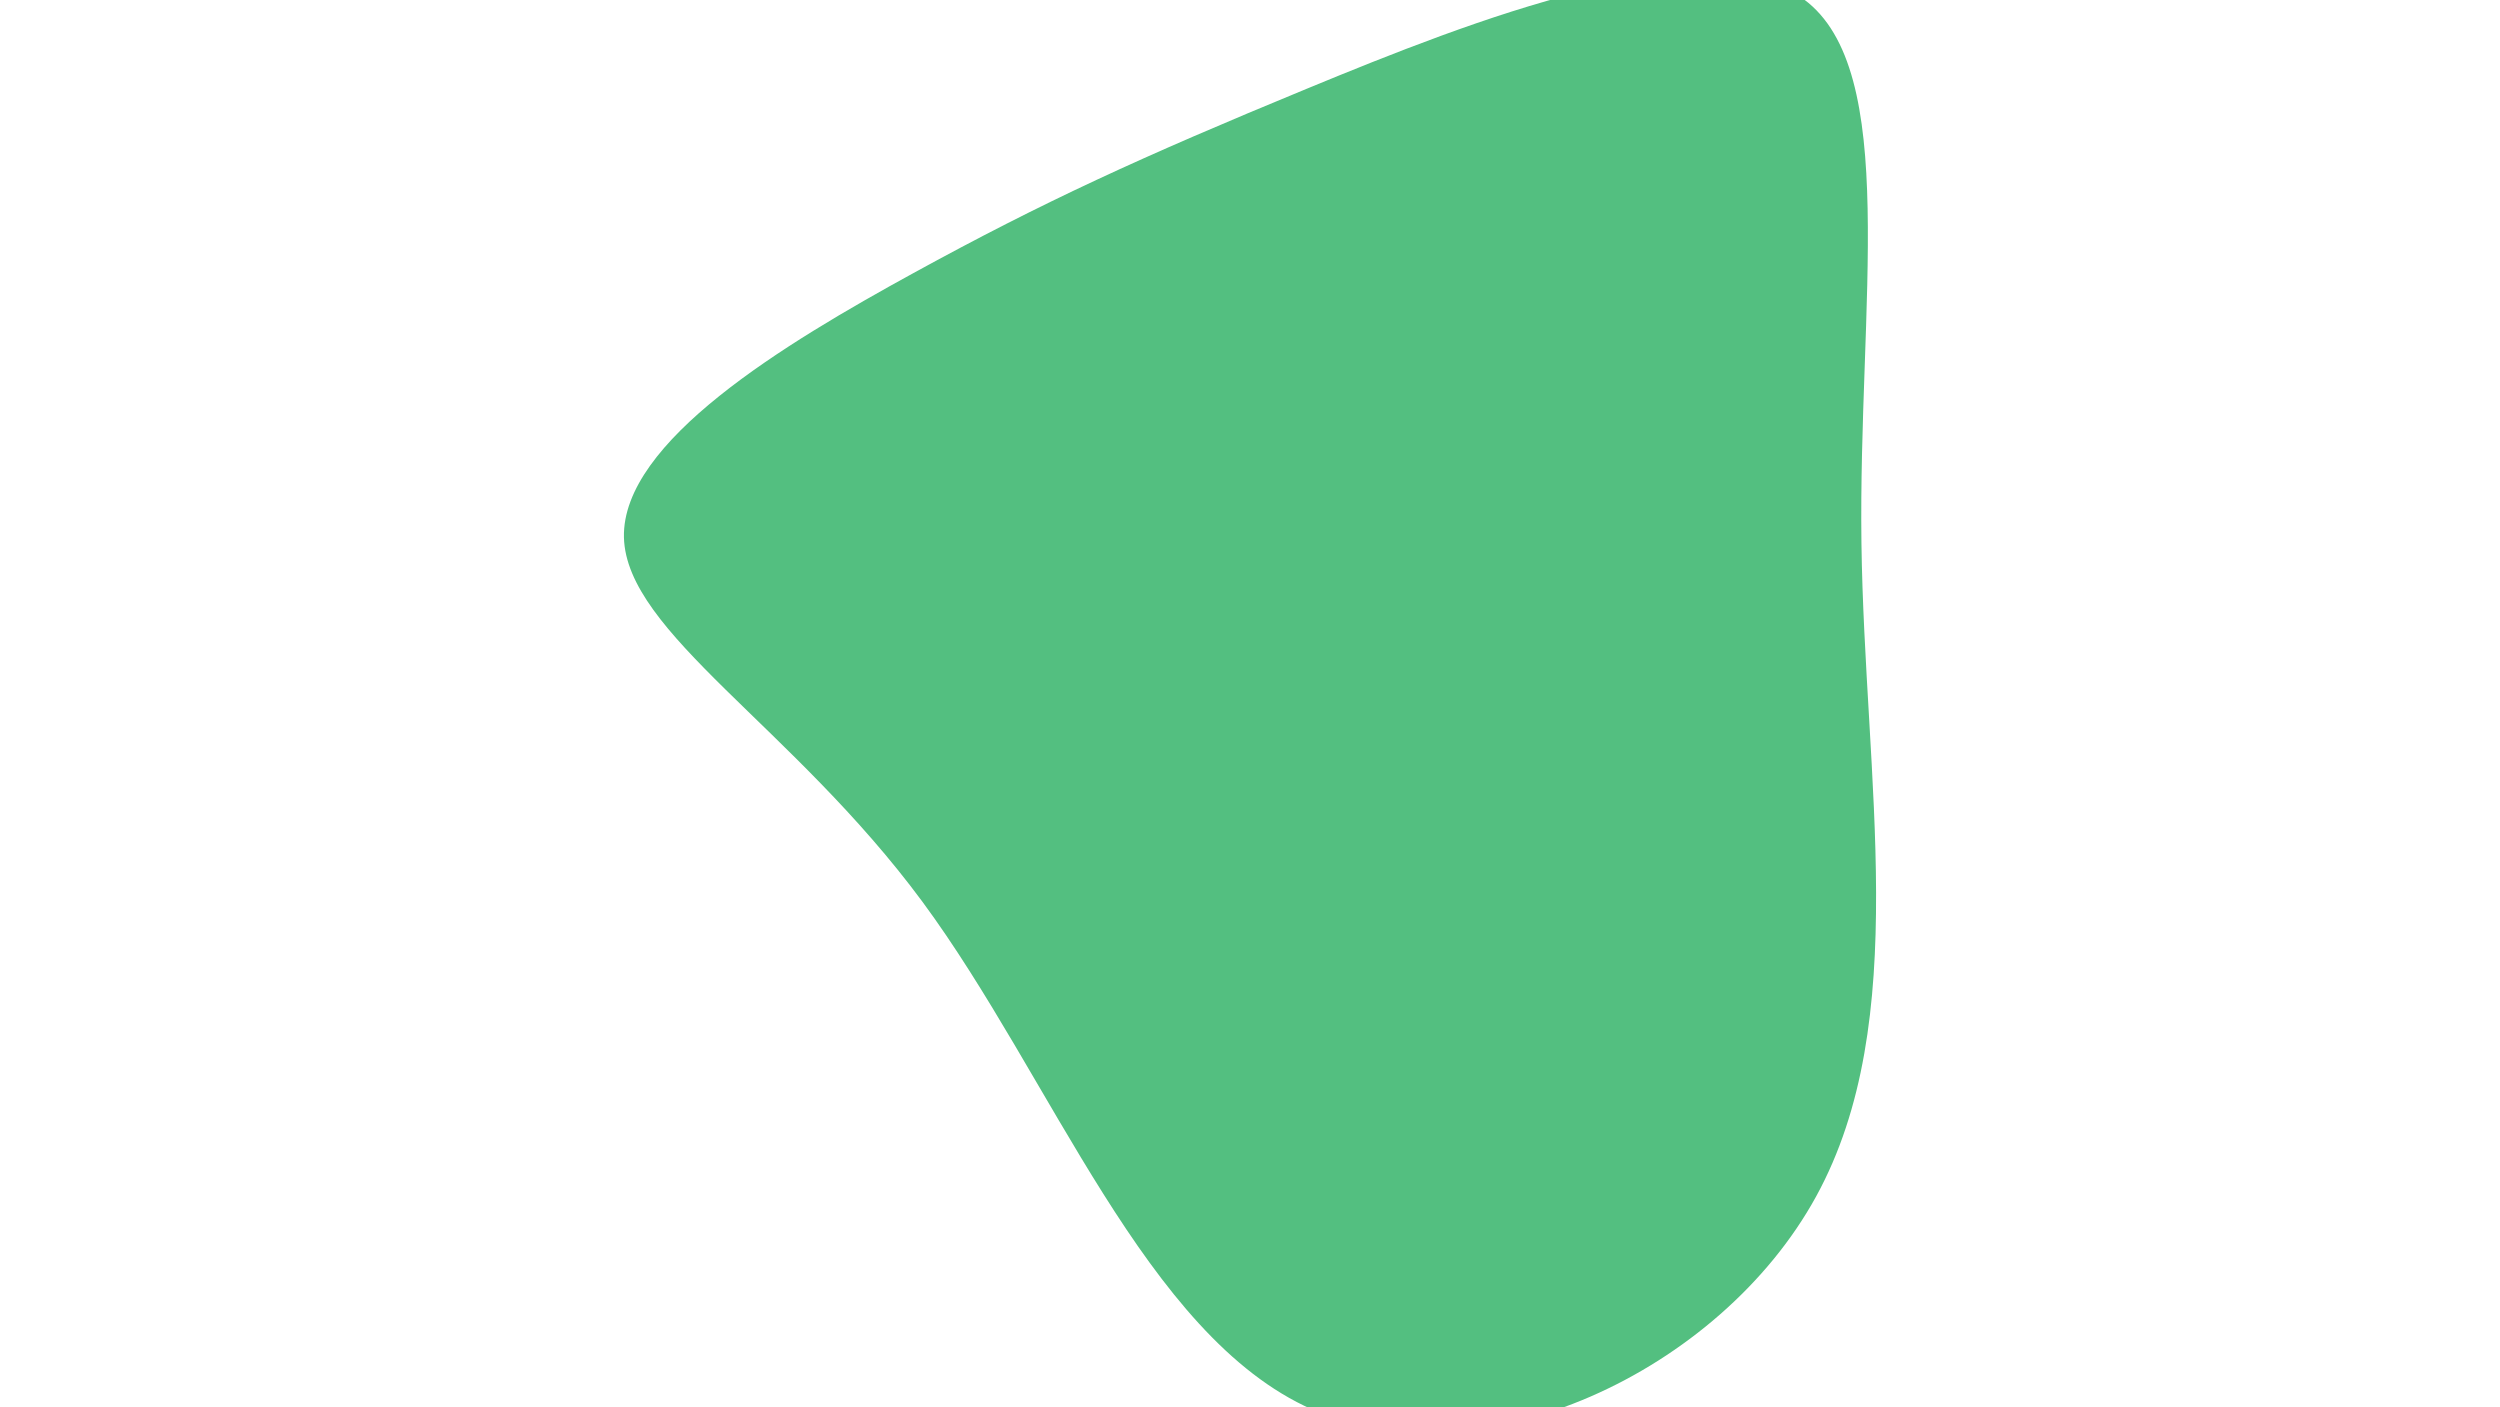
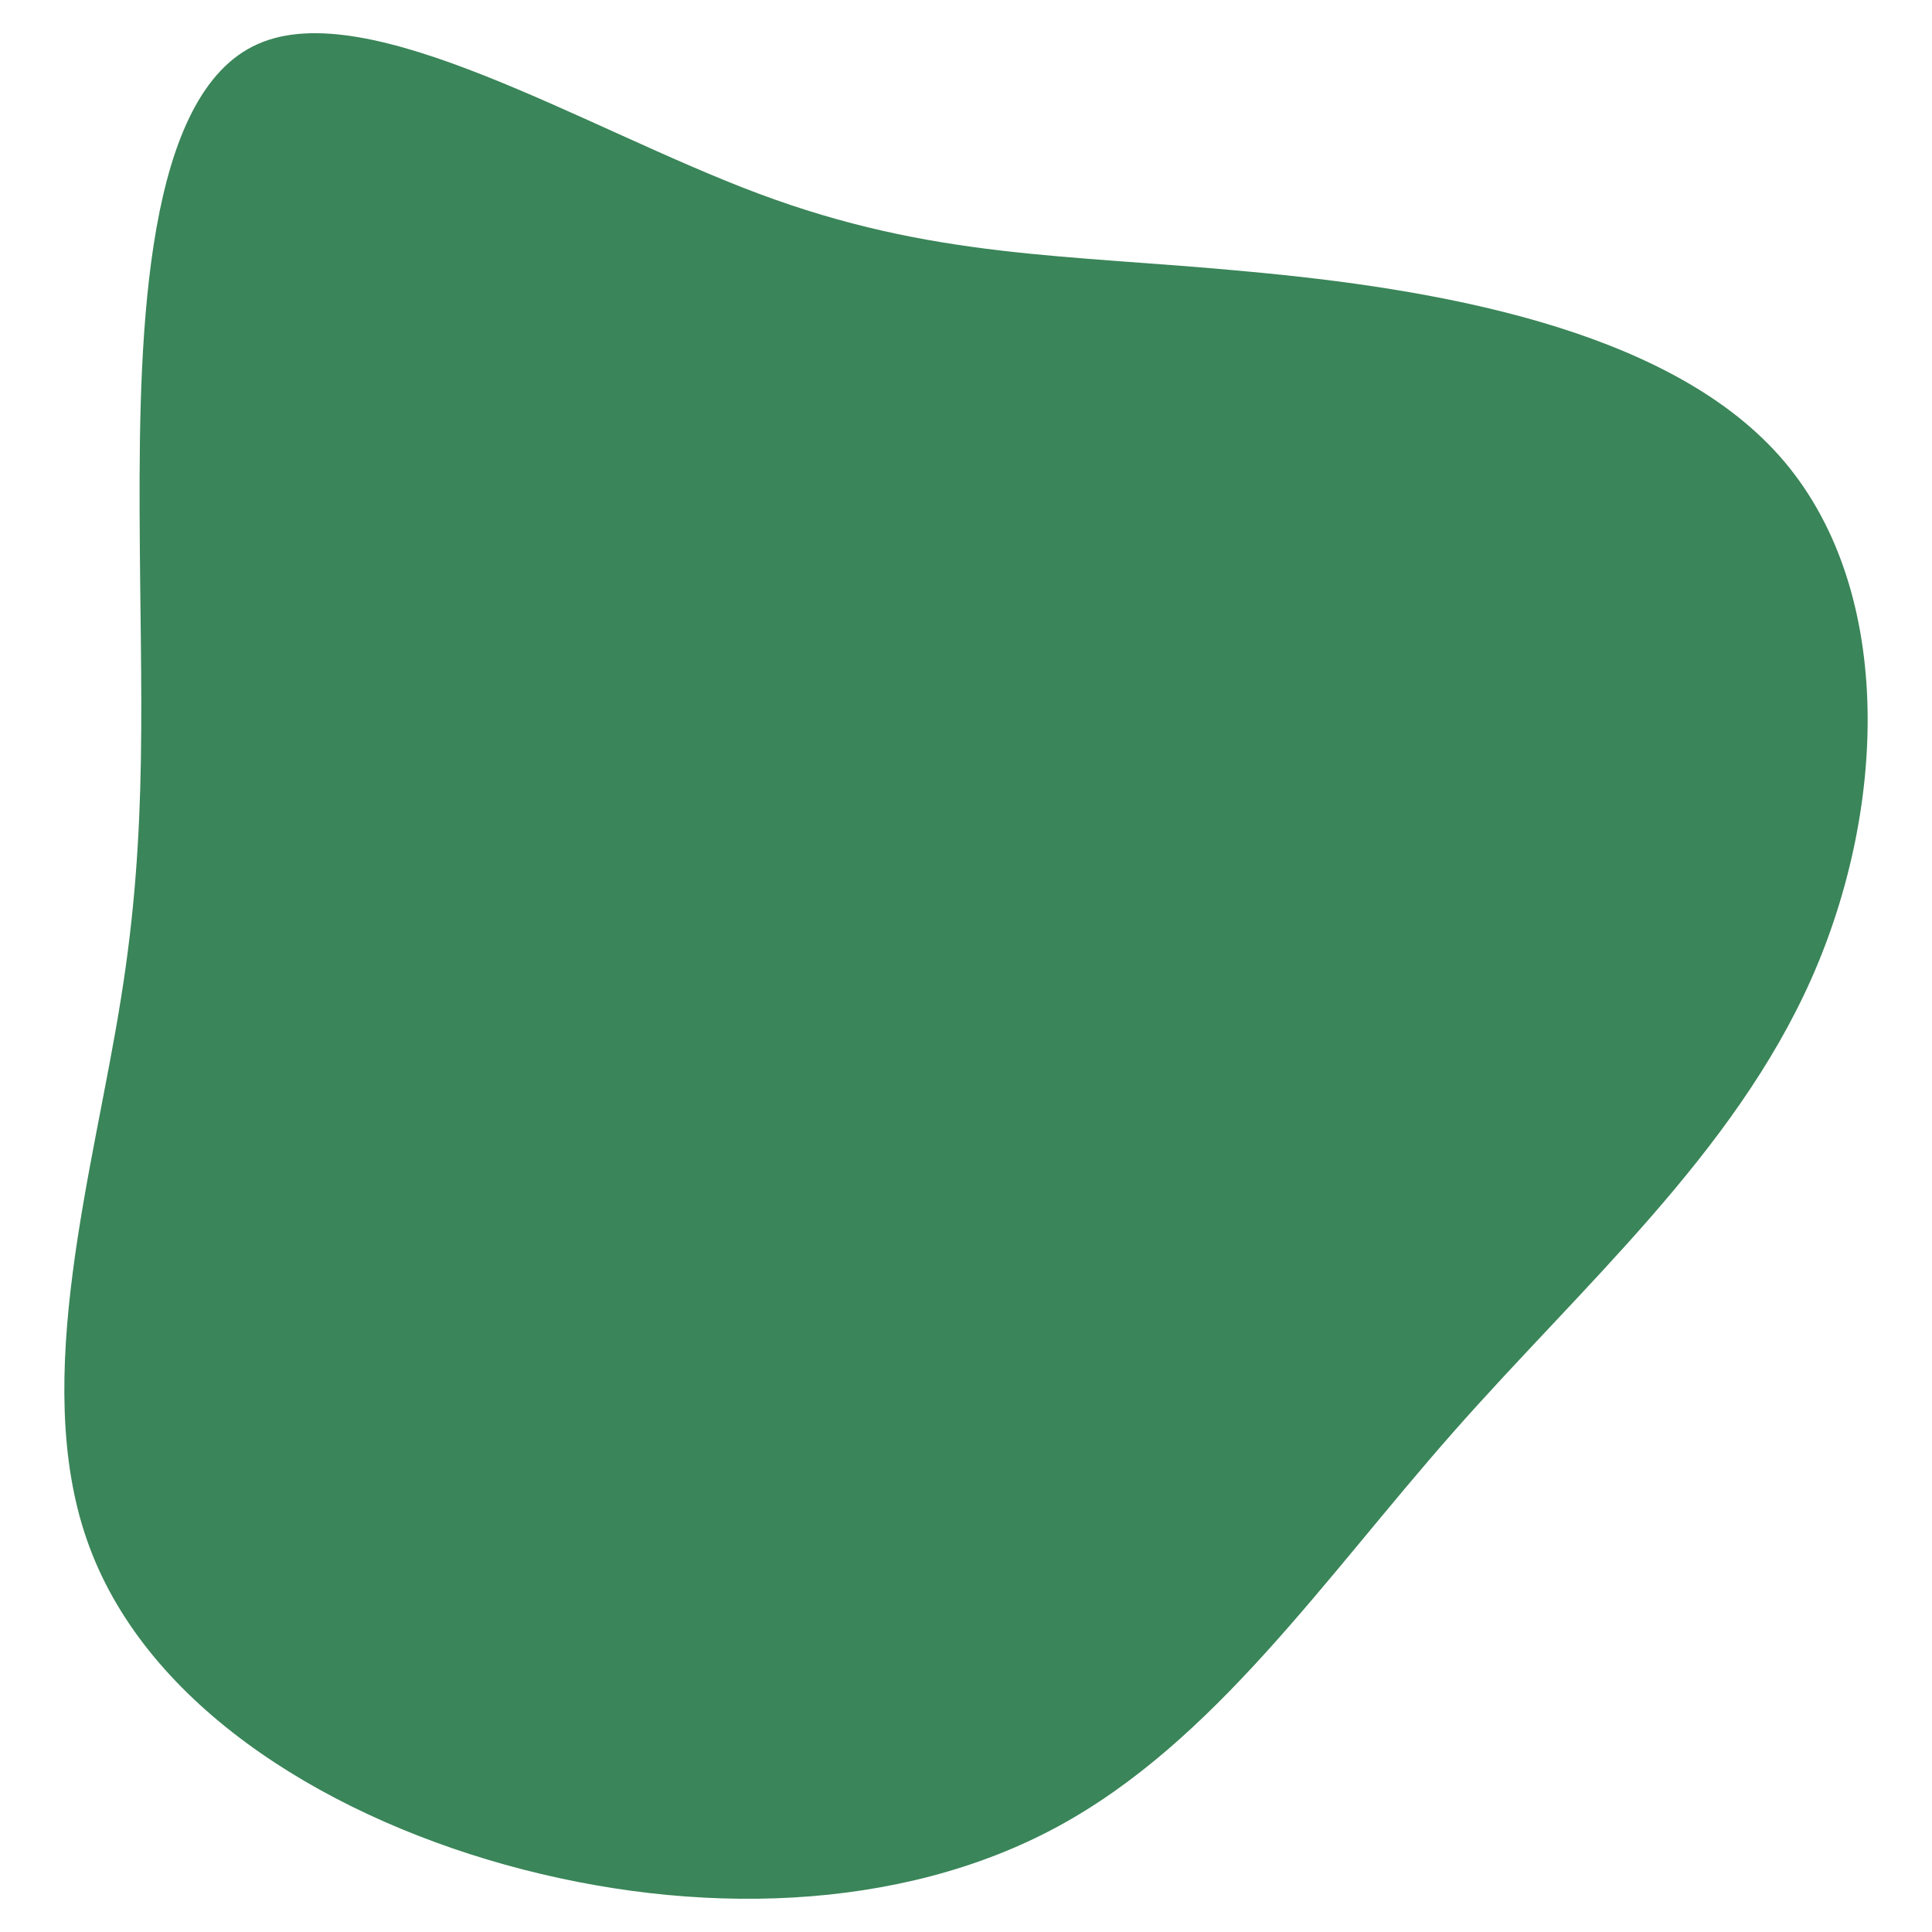
- <svg xmlns="http://www.w3.org/2000/svg" id="visual" viewBox="0 0 960 540" width="960" height="540" version="1.1">
-   <g transform="translate(475.5901 207.1407)">
-     <path d="M217.1 -207.4C254.1 -180.1 238 -90 239.2 1.2C240.4 92.4 258.8 184.8 221.8 252.3C184.8 319.8 92.4 362.4 28.3 334.1C-35.8 305.8 -71.6 206.6 -121.4 139.1C-171.3 71.6 -235.1 35.8 -236 -0.8C-236.8 -37.5 -174.6 -75 -124.8 -102.3C-75 -129.6 -37.5 -146.8 26.3 -173.1C90 -199.4 180.1 -234.7 217.1 -207.4" fill="#53BF80" />
+ <svg xmlns="http://www.w3.org/2000/svg" id="visual" viewBox="0 0 300 300" width="300" height="300" version="1.1">
+   <g transform="translate(124.2792 134.6635)">
+     <path d="M69.5 -92.5C97.9 -89.9 134.2 -83.9 152 -63.9C169.8 -43.9 169 -9.8 157 17.3C144.9 44.5 121.6 64.8 101.4 87.7C81.3 110.5 64.3 135.8 39.9 149C15.5 162.2 -16.3 163.1 -45.8 154.9C-75.2 146.7 -102.2 129.3 -110.8 104.4C-119.5 79.4 -109.7 46.9 -105.5 20.4C-101.2 -6.2 -102.5 -26.8 -102.6 -55.3C-102.7 -83.7 -101.6 -120.1 -84.3 -127.8C-67 -135.6 -33.5 -114.7 -6.5 -104.6C20.5 -94.5 41.1 -95.2 69.5 -92.5" fill="#3a8559" />
  </g>
</svg>
